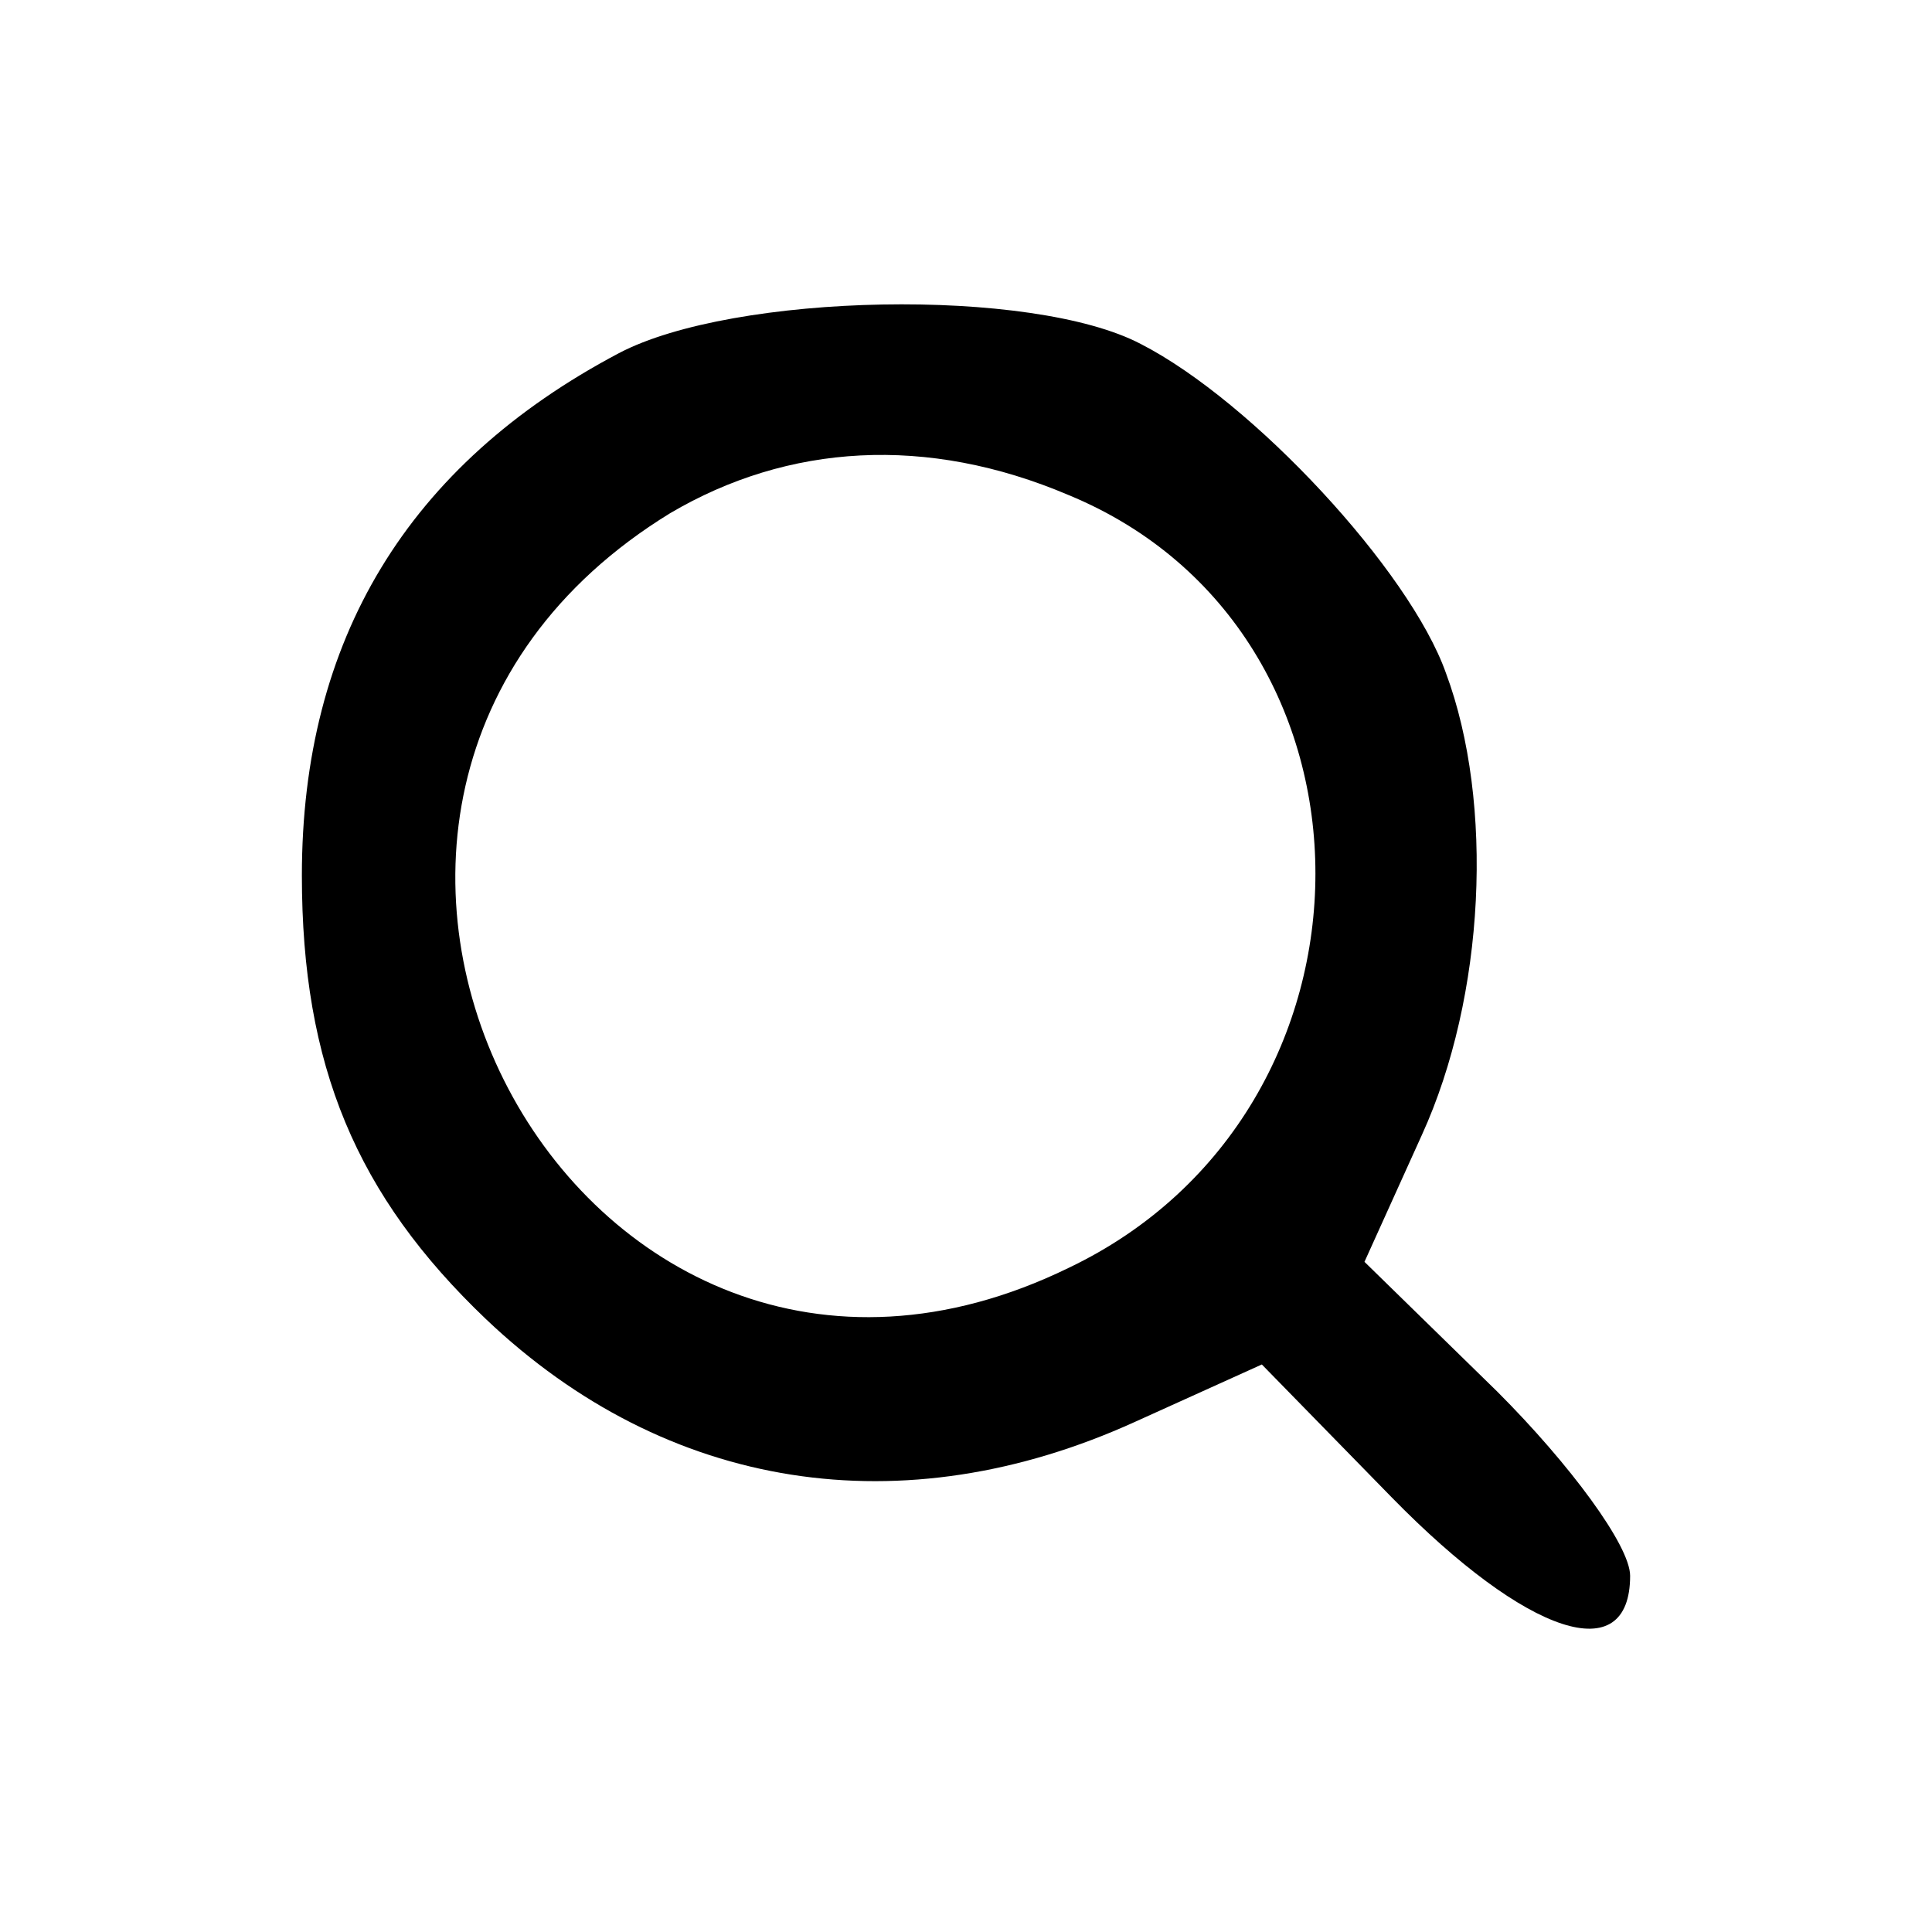
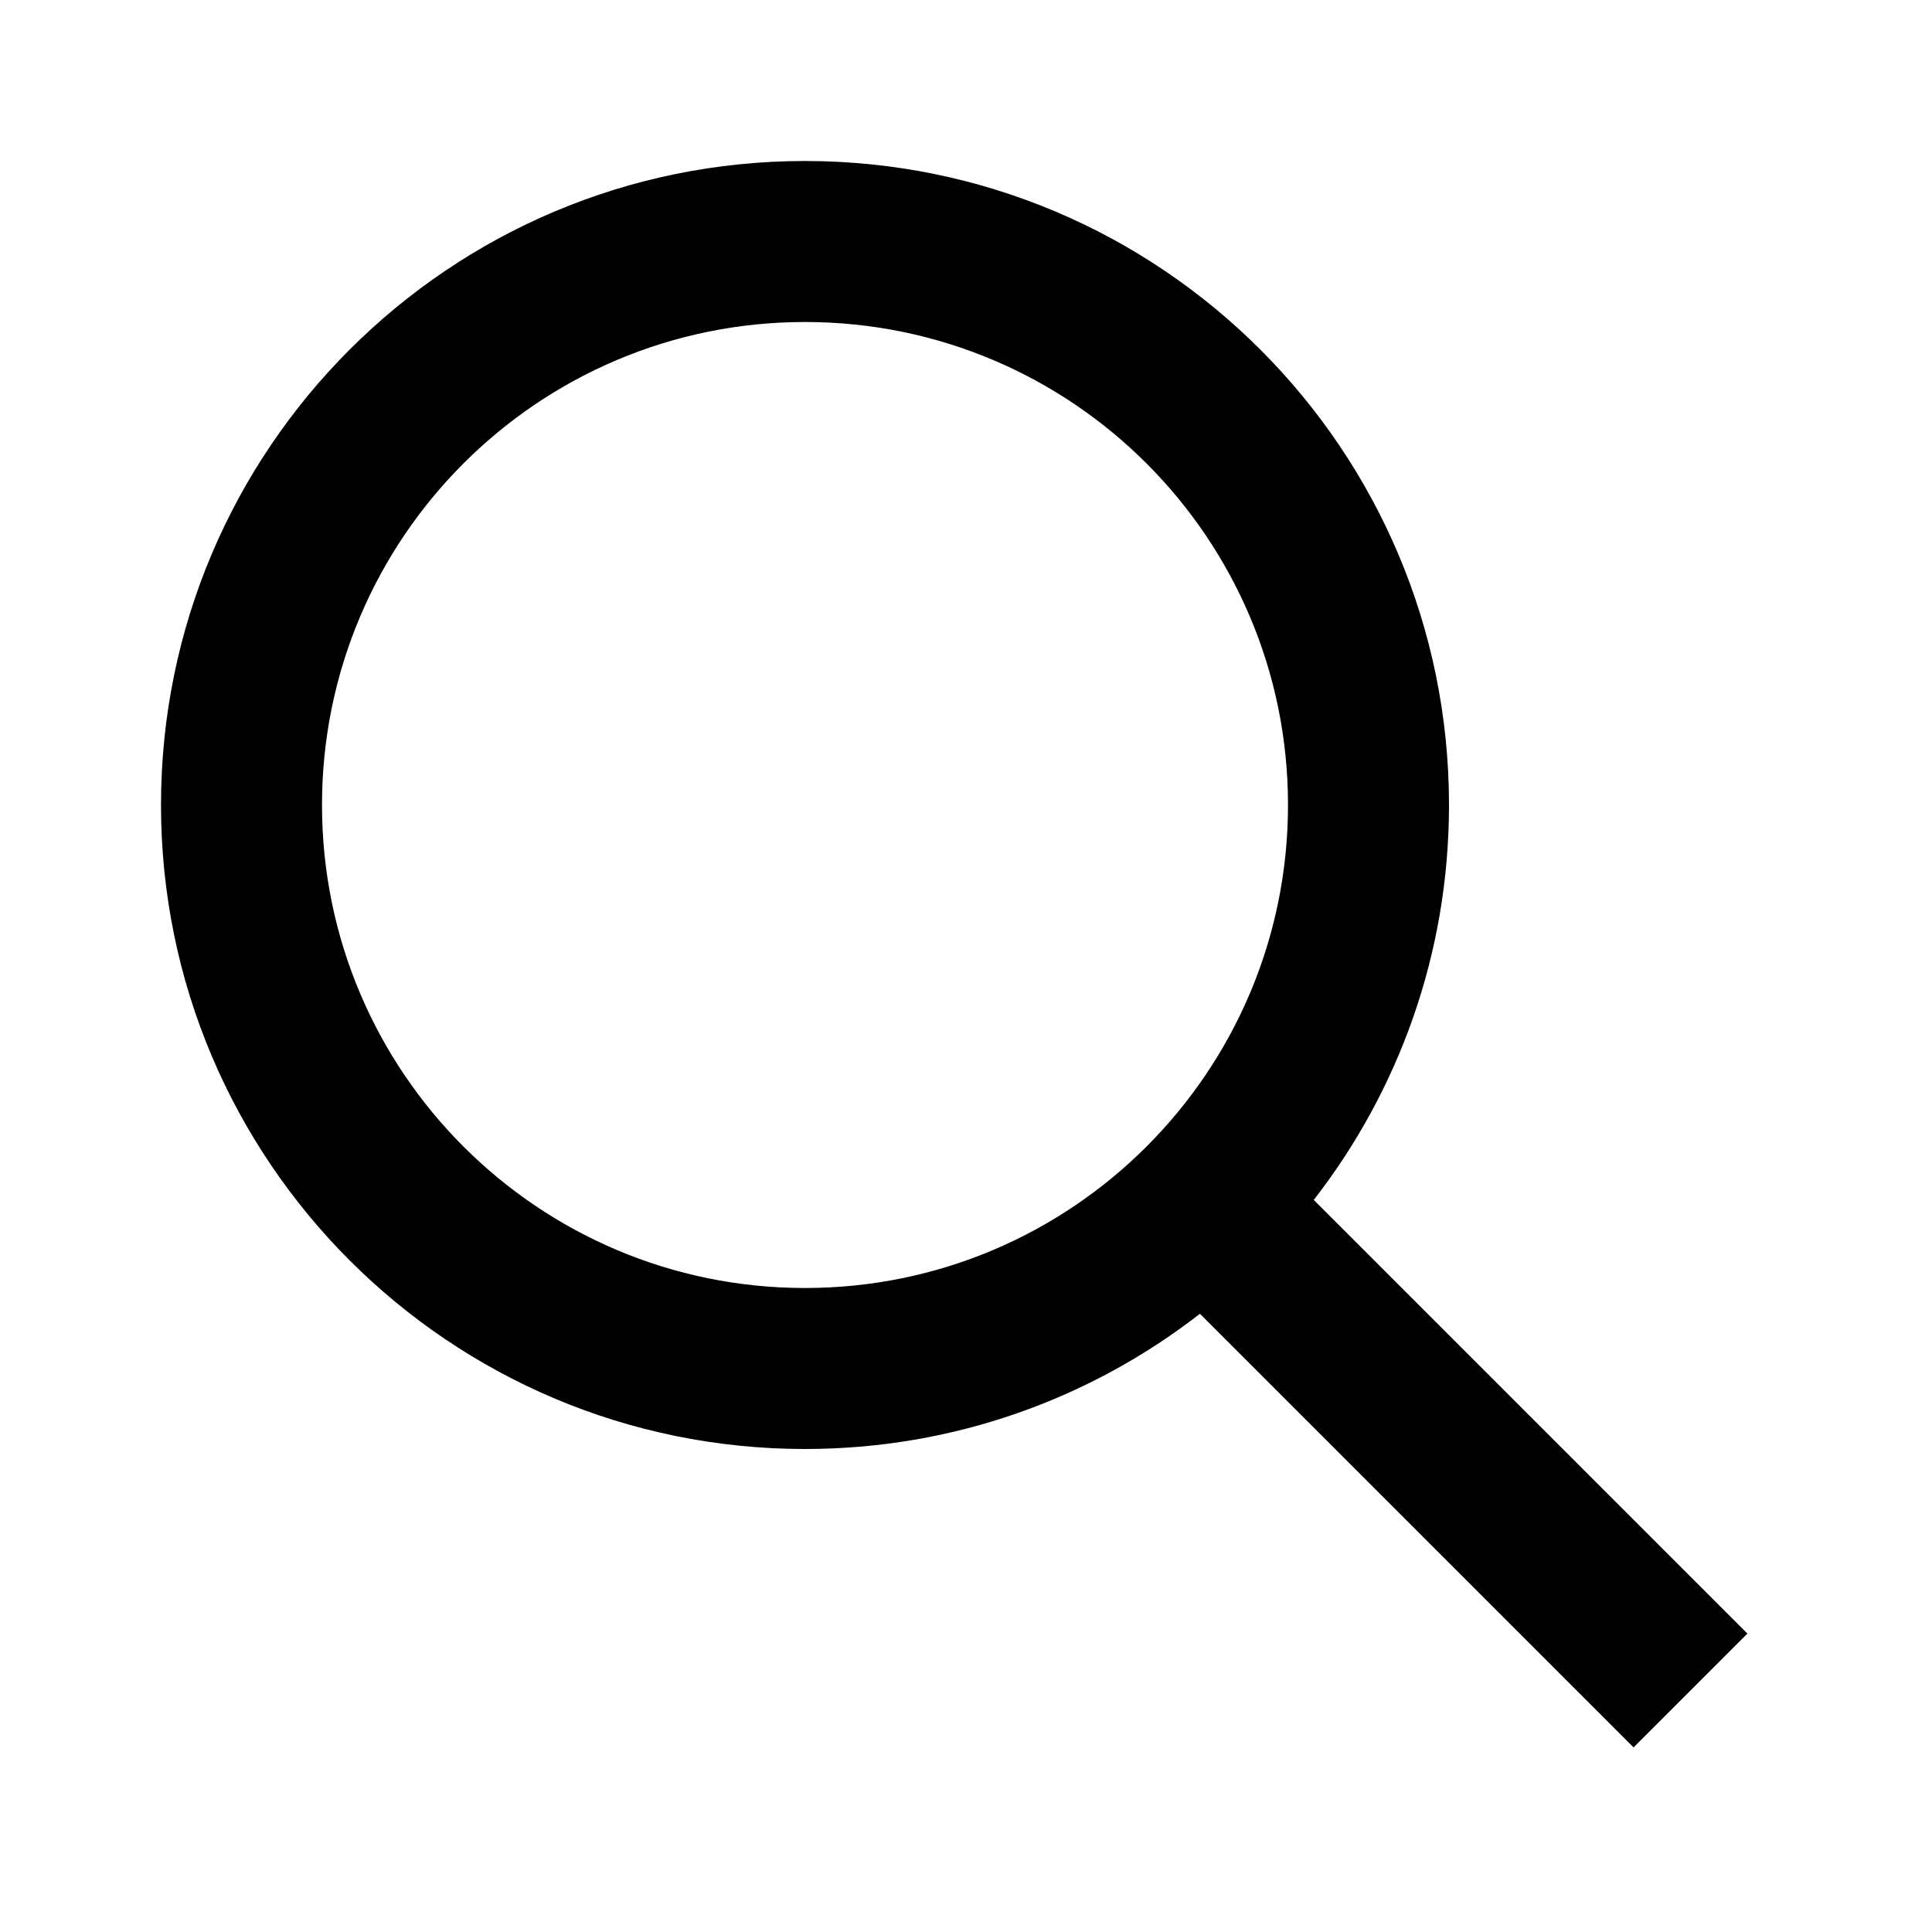
- <svg xmlns="http://www.w3.org/2000/svg" version="1.0" width="64pt" height="64pt" viewBox="0 0 64 64" preserveAspectRatio="xMidYMid meet">
-   <g transform="translate(0,64) scale(0.1,-0.1)" fill="#000000" stroke="none">
-     <path d="M205 523 c-70 -37 -105 -95 -105 -173 0 -63 18 -106 61 -147 60 -57 138 -69 215 -34 l42 19 43 -44 c45 -46 79 -57 79 -26 0 10 -20 37 -44 61 l-44 43 19 42 c21 46 24 110 8 153 -12 34 -64 90 -101 109 -36 19 -135 17 -173 -3z m149 -47 c109 -45 109 -204 0 -256 -164 -80 -287 155 -132 250 39 23 85 26 132 6z" />
+ <svg xmlns="http://www.w3.org/2000/svg" width="24" height="24" viewBox="0 0 24 24" fill="none">
+   <g id="24 / basic / search">
+     <path id="icon" fill-rule="evenodd" clip-rule="evenodd" d="M10 18C5.582 18 2 14.418 2 10C2 5.582 5.582 2 10 2C14.418 2 18 5.582 18 10C18 11.849 17.373 13.551 16.32 14.906L21.707 20.293L20.293 21.707L14.906 16.32C13.551 17.373 11.849 18 10 18ZM16 10C16 13.314 13.314 16 10 16C6.686 16 4 13.314 4 10C4 6.686 6.686 4 10 4C13.314 4 16 6.686 16 10Z" fill="black" />
  </g>
</svg>
